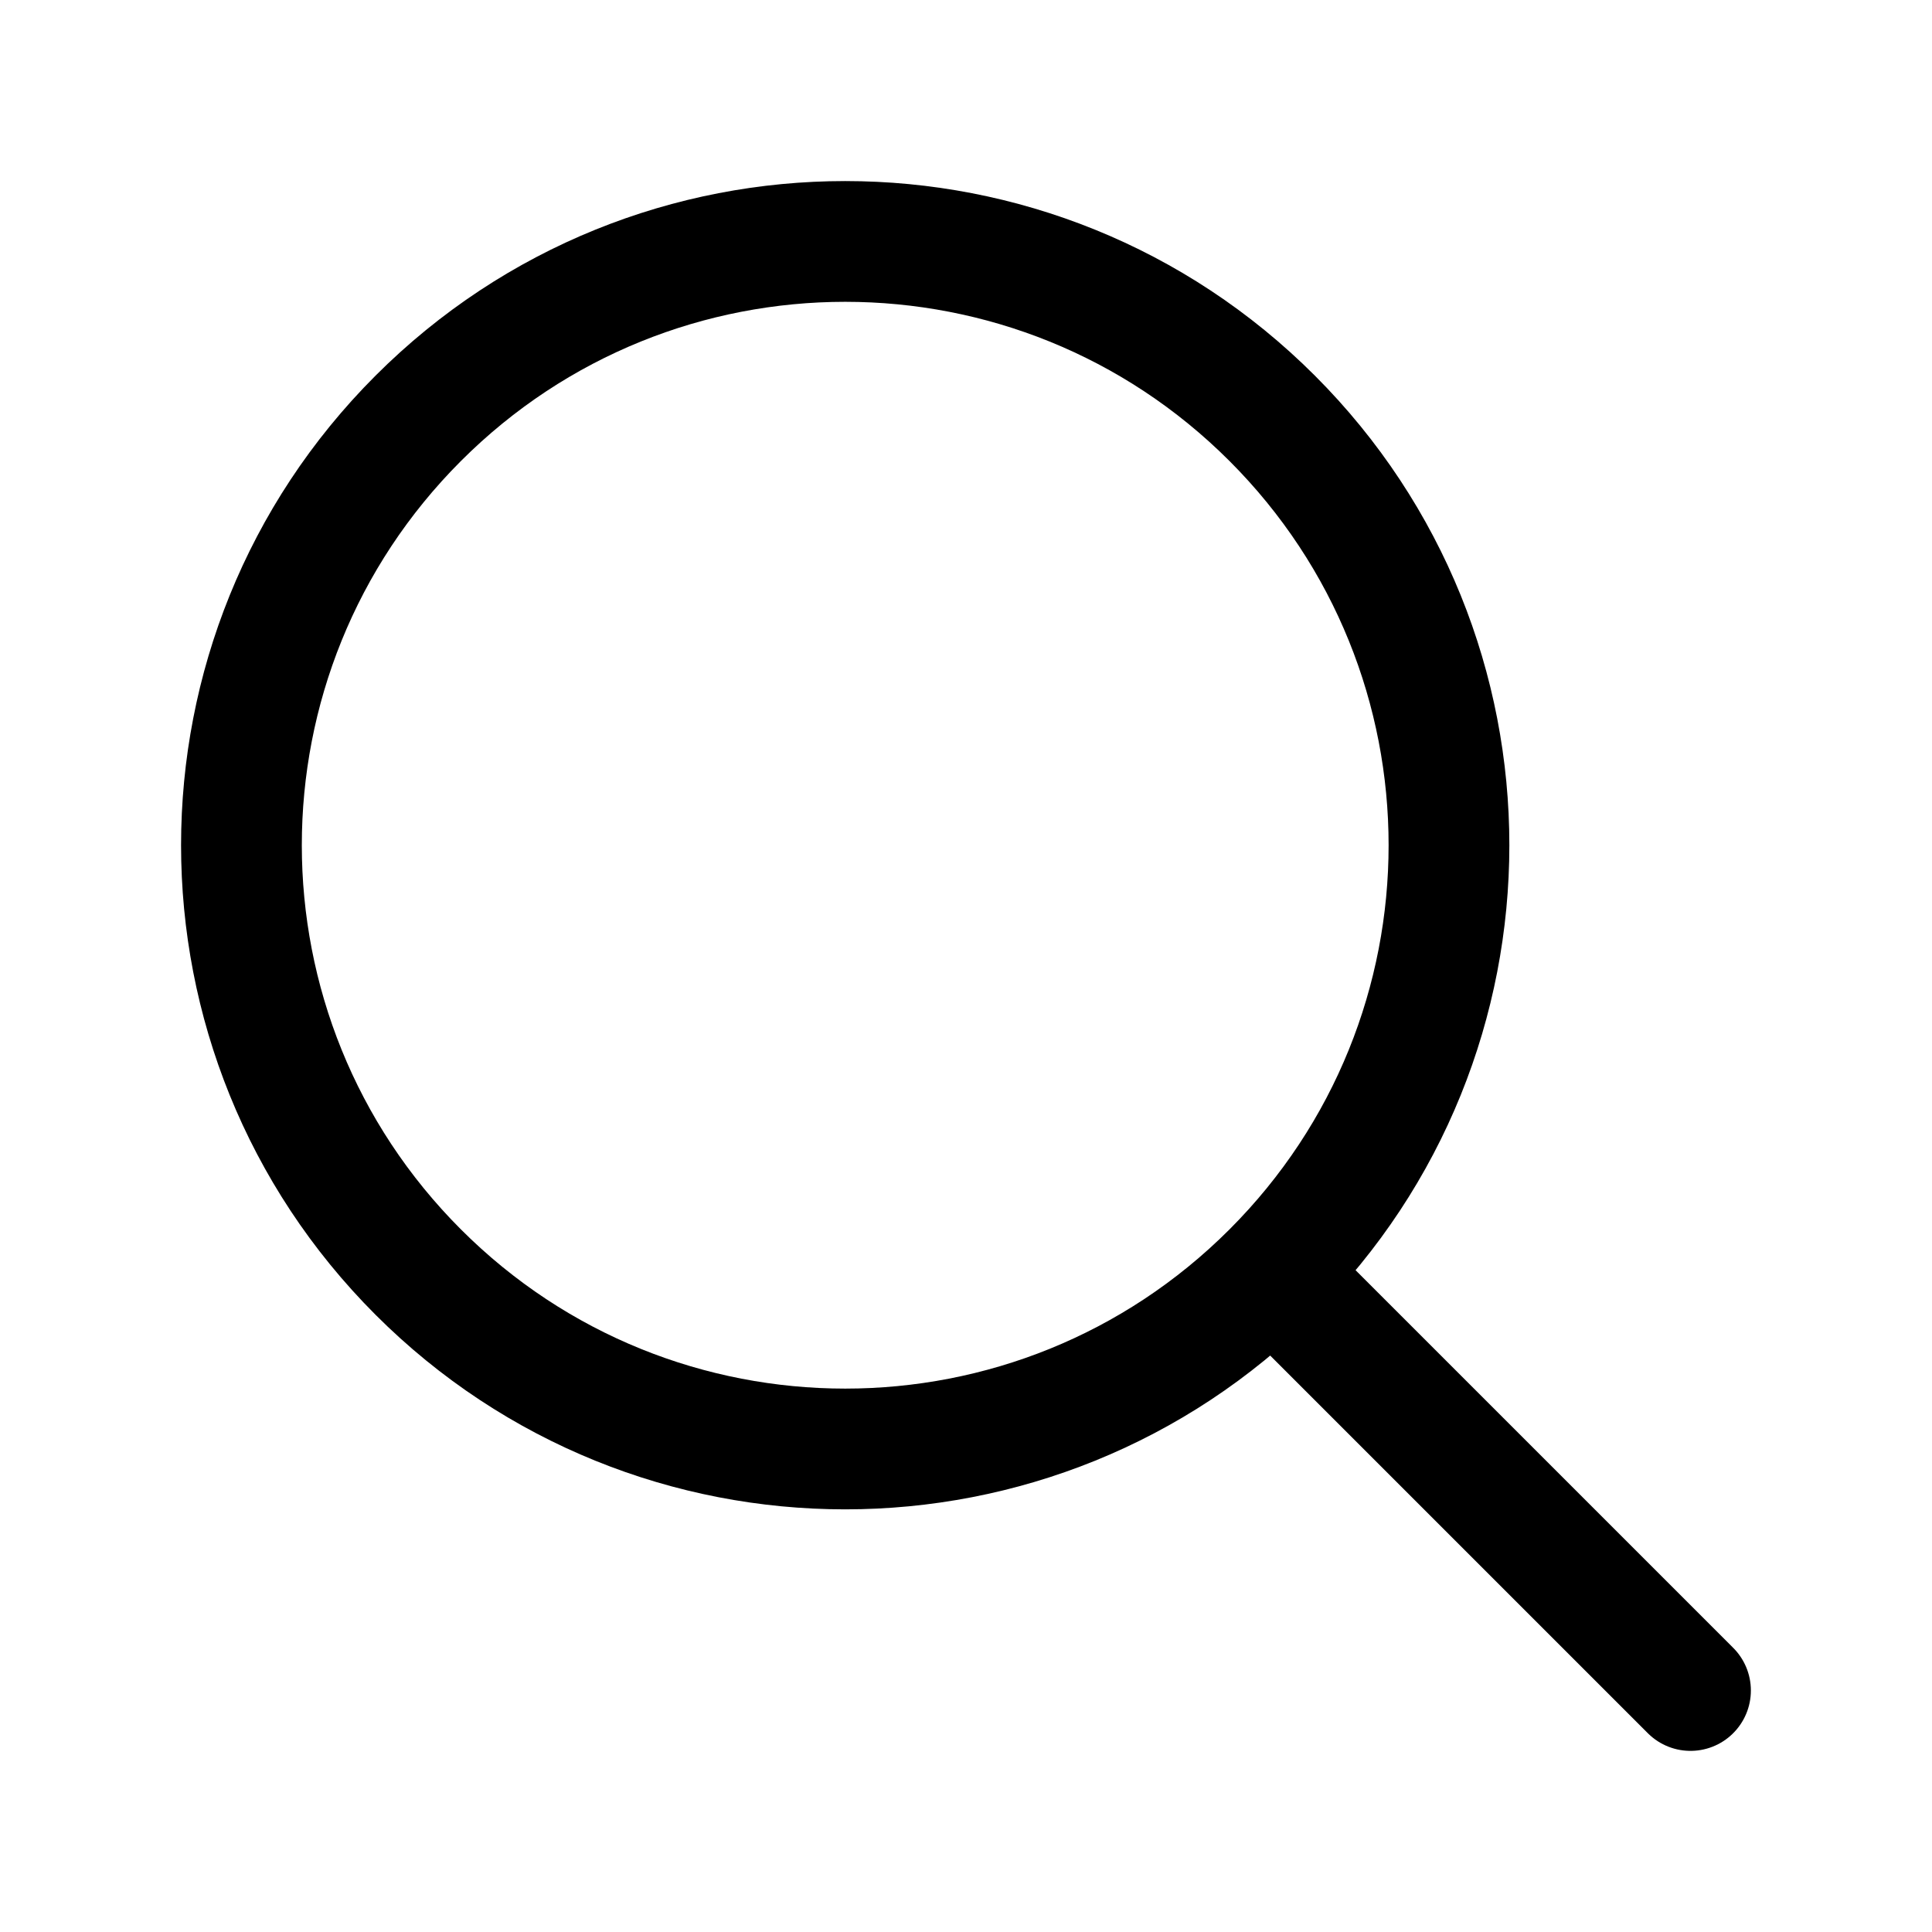
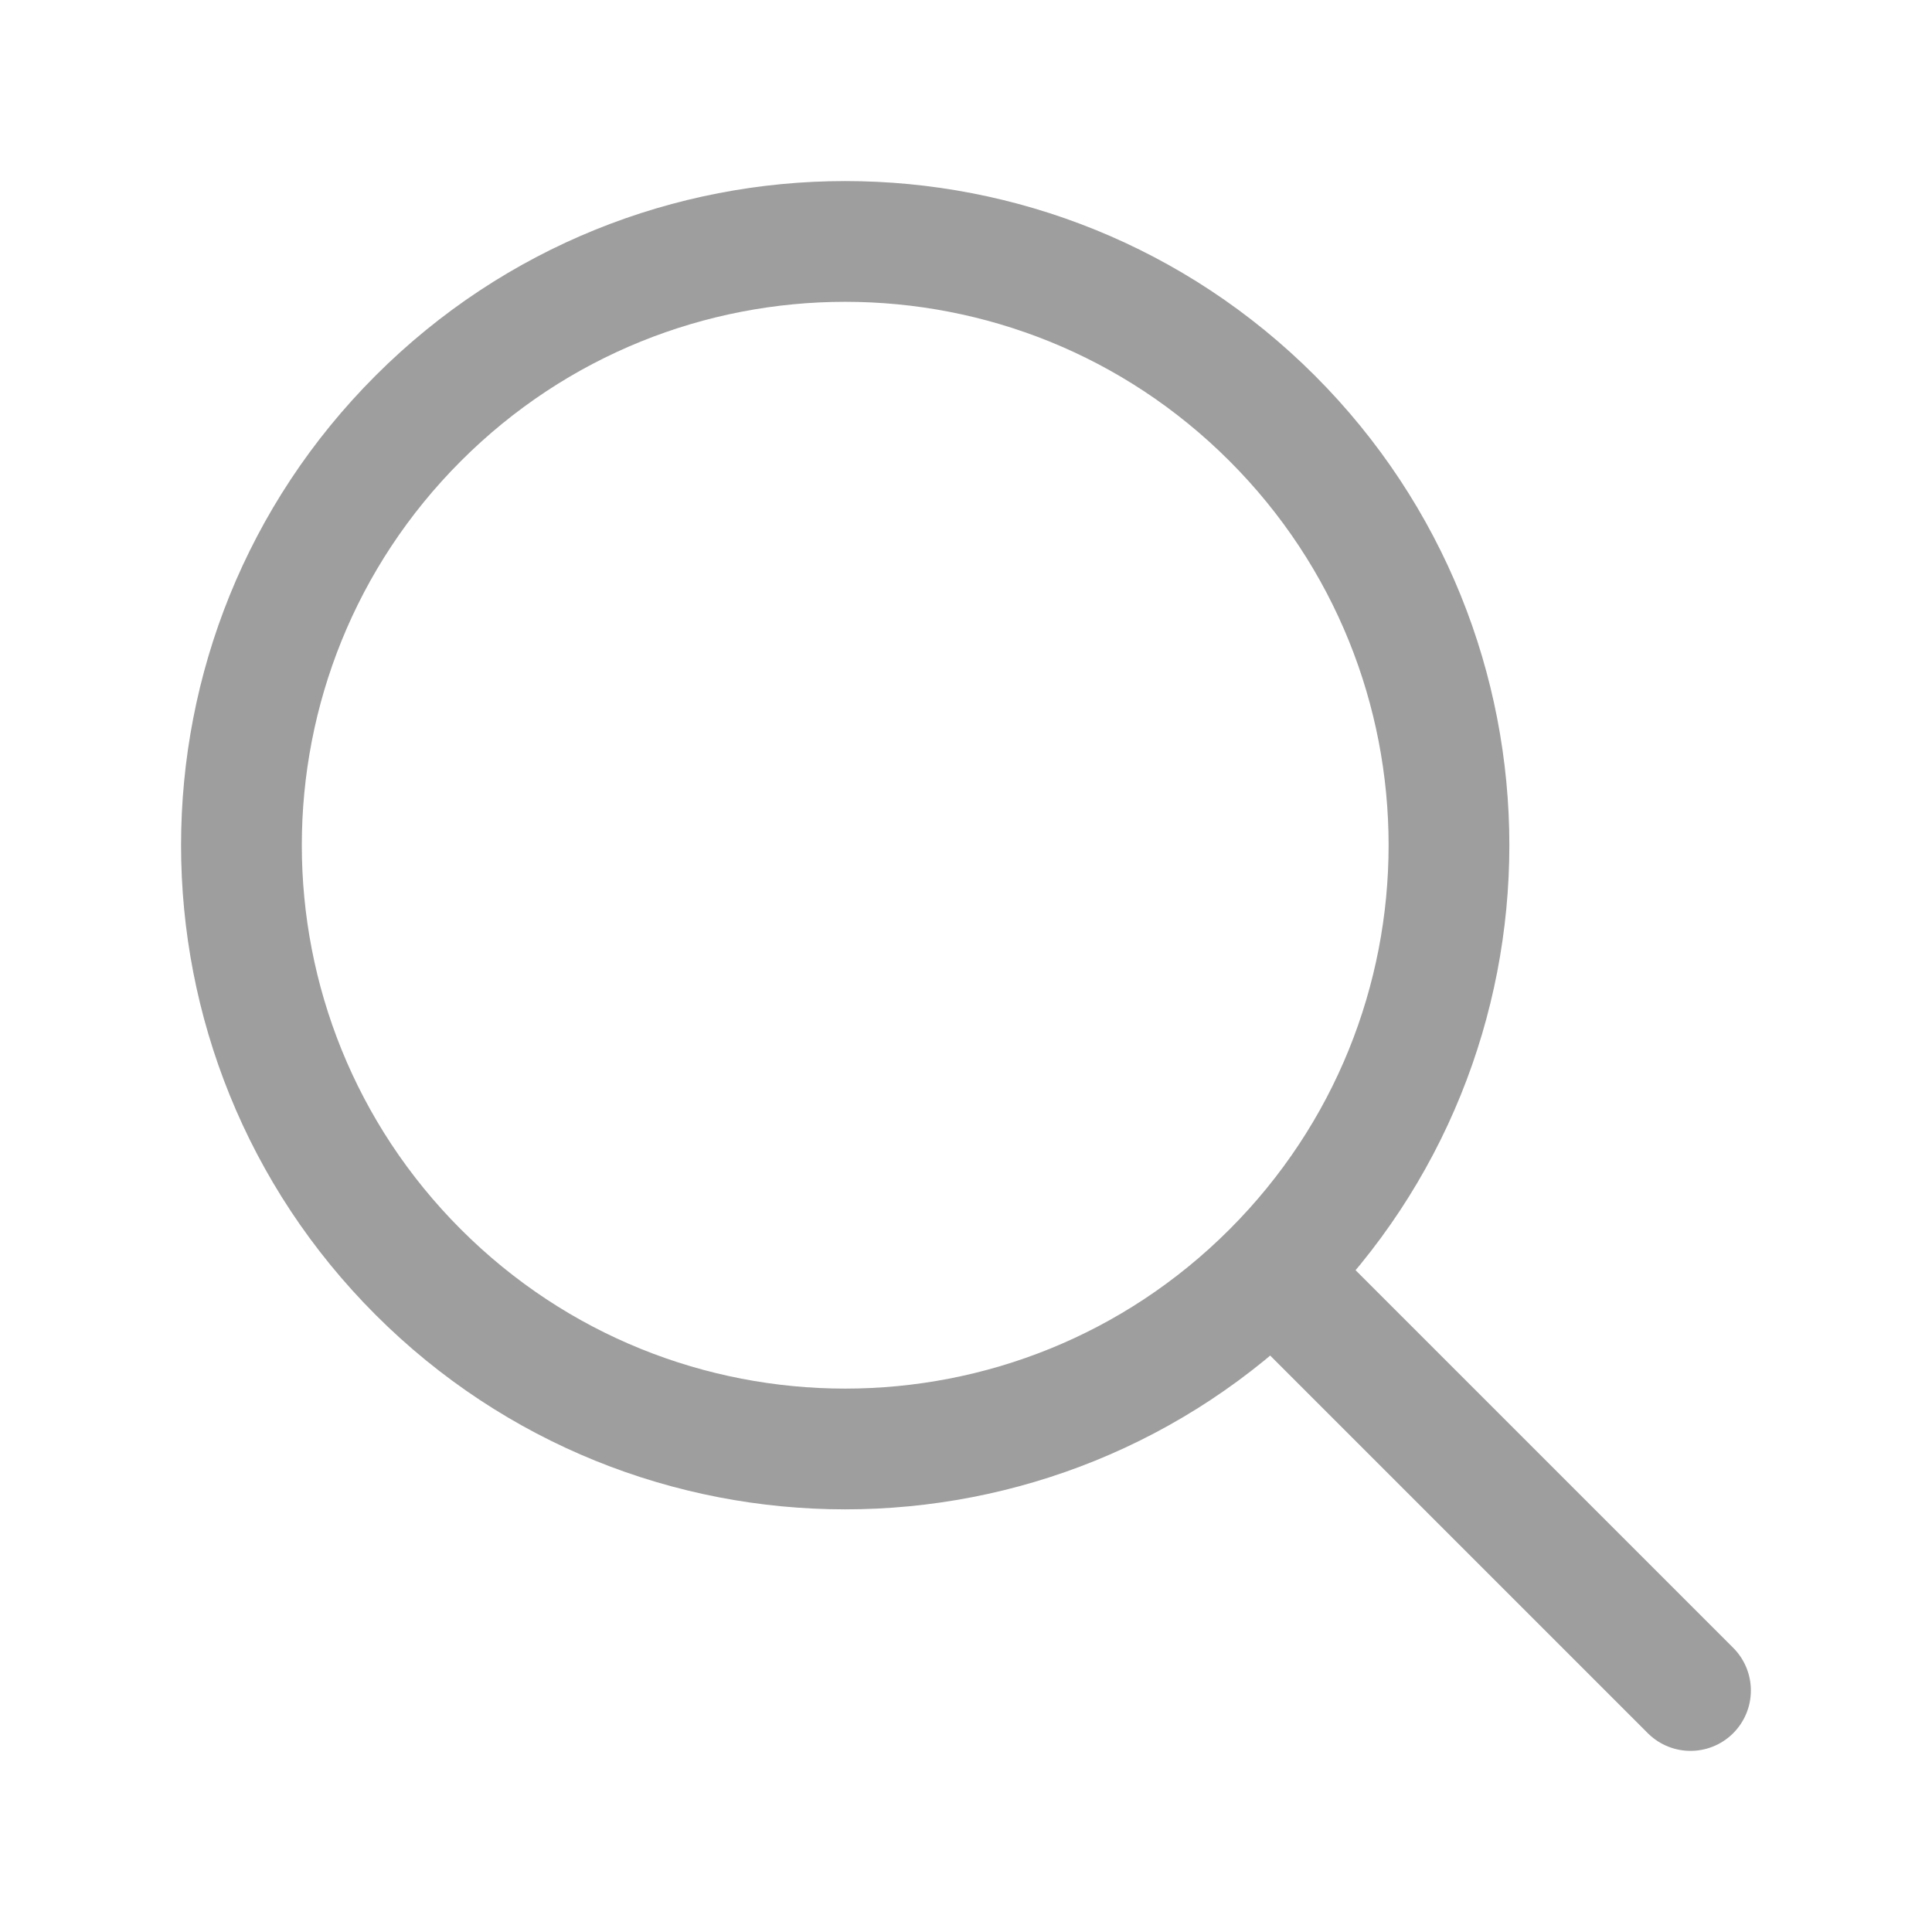
- <svg xmlns="http://www.w3.org/2000/svg" fill="none" viewBox="0 0 24 24" stroke-width="1.5" stroke="currentColor" class="size-6">
+ <svg xmlns="http://www.w3.org/2000/svg" fill="none" viewBox="0 0 24 24" stroke-width="1.5" stroke="#9e9e9e" class="size-6">
  <path stroke-linecap="round" stroke-linejoin="round" d="m21 21-5.197-5.197m0 0A7.5 7.5 0 1 0 5.196 5.196a7.5 7.5 0 0 0 10.607 10.607Z" />
</svg>
